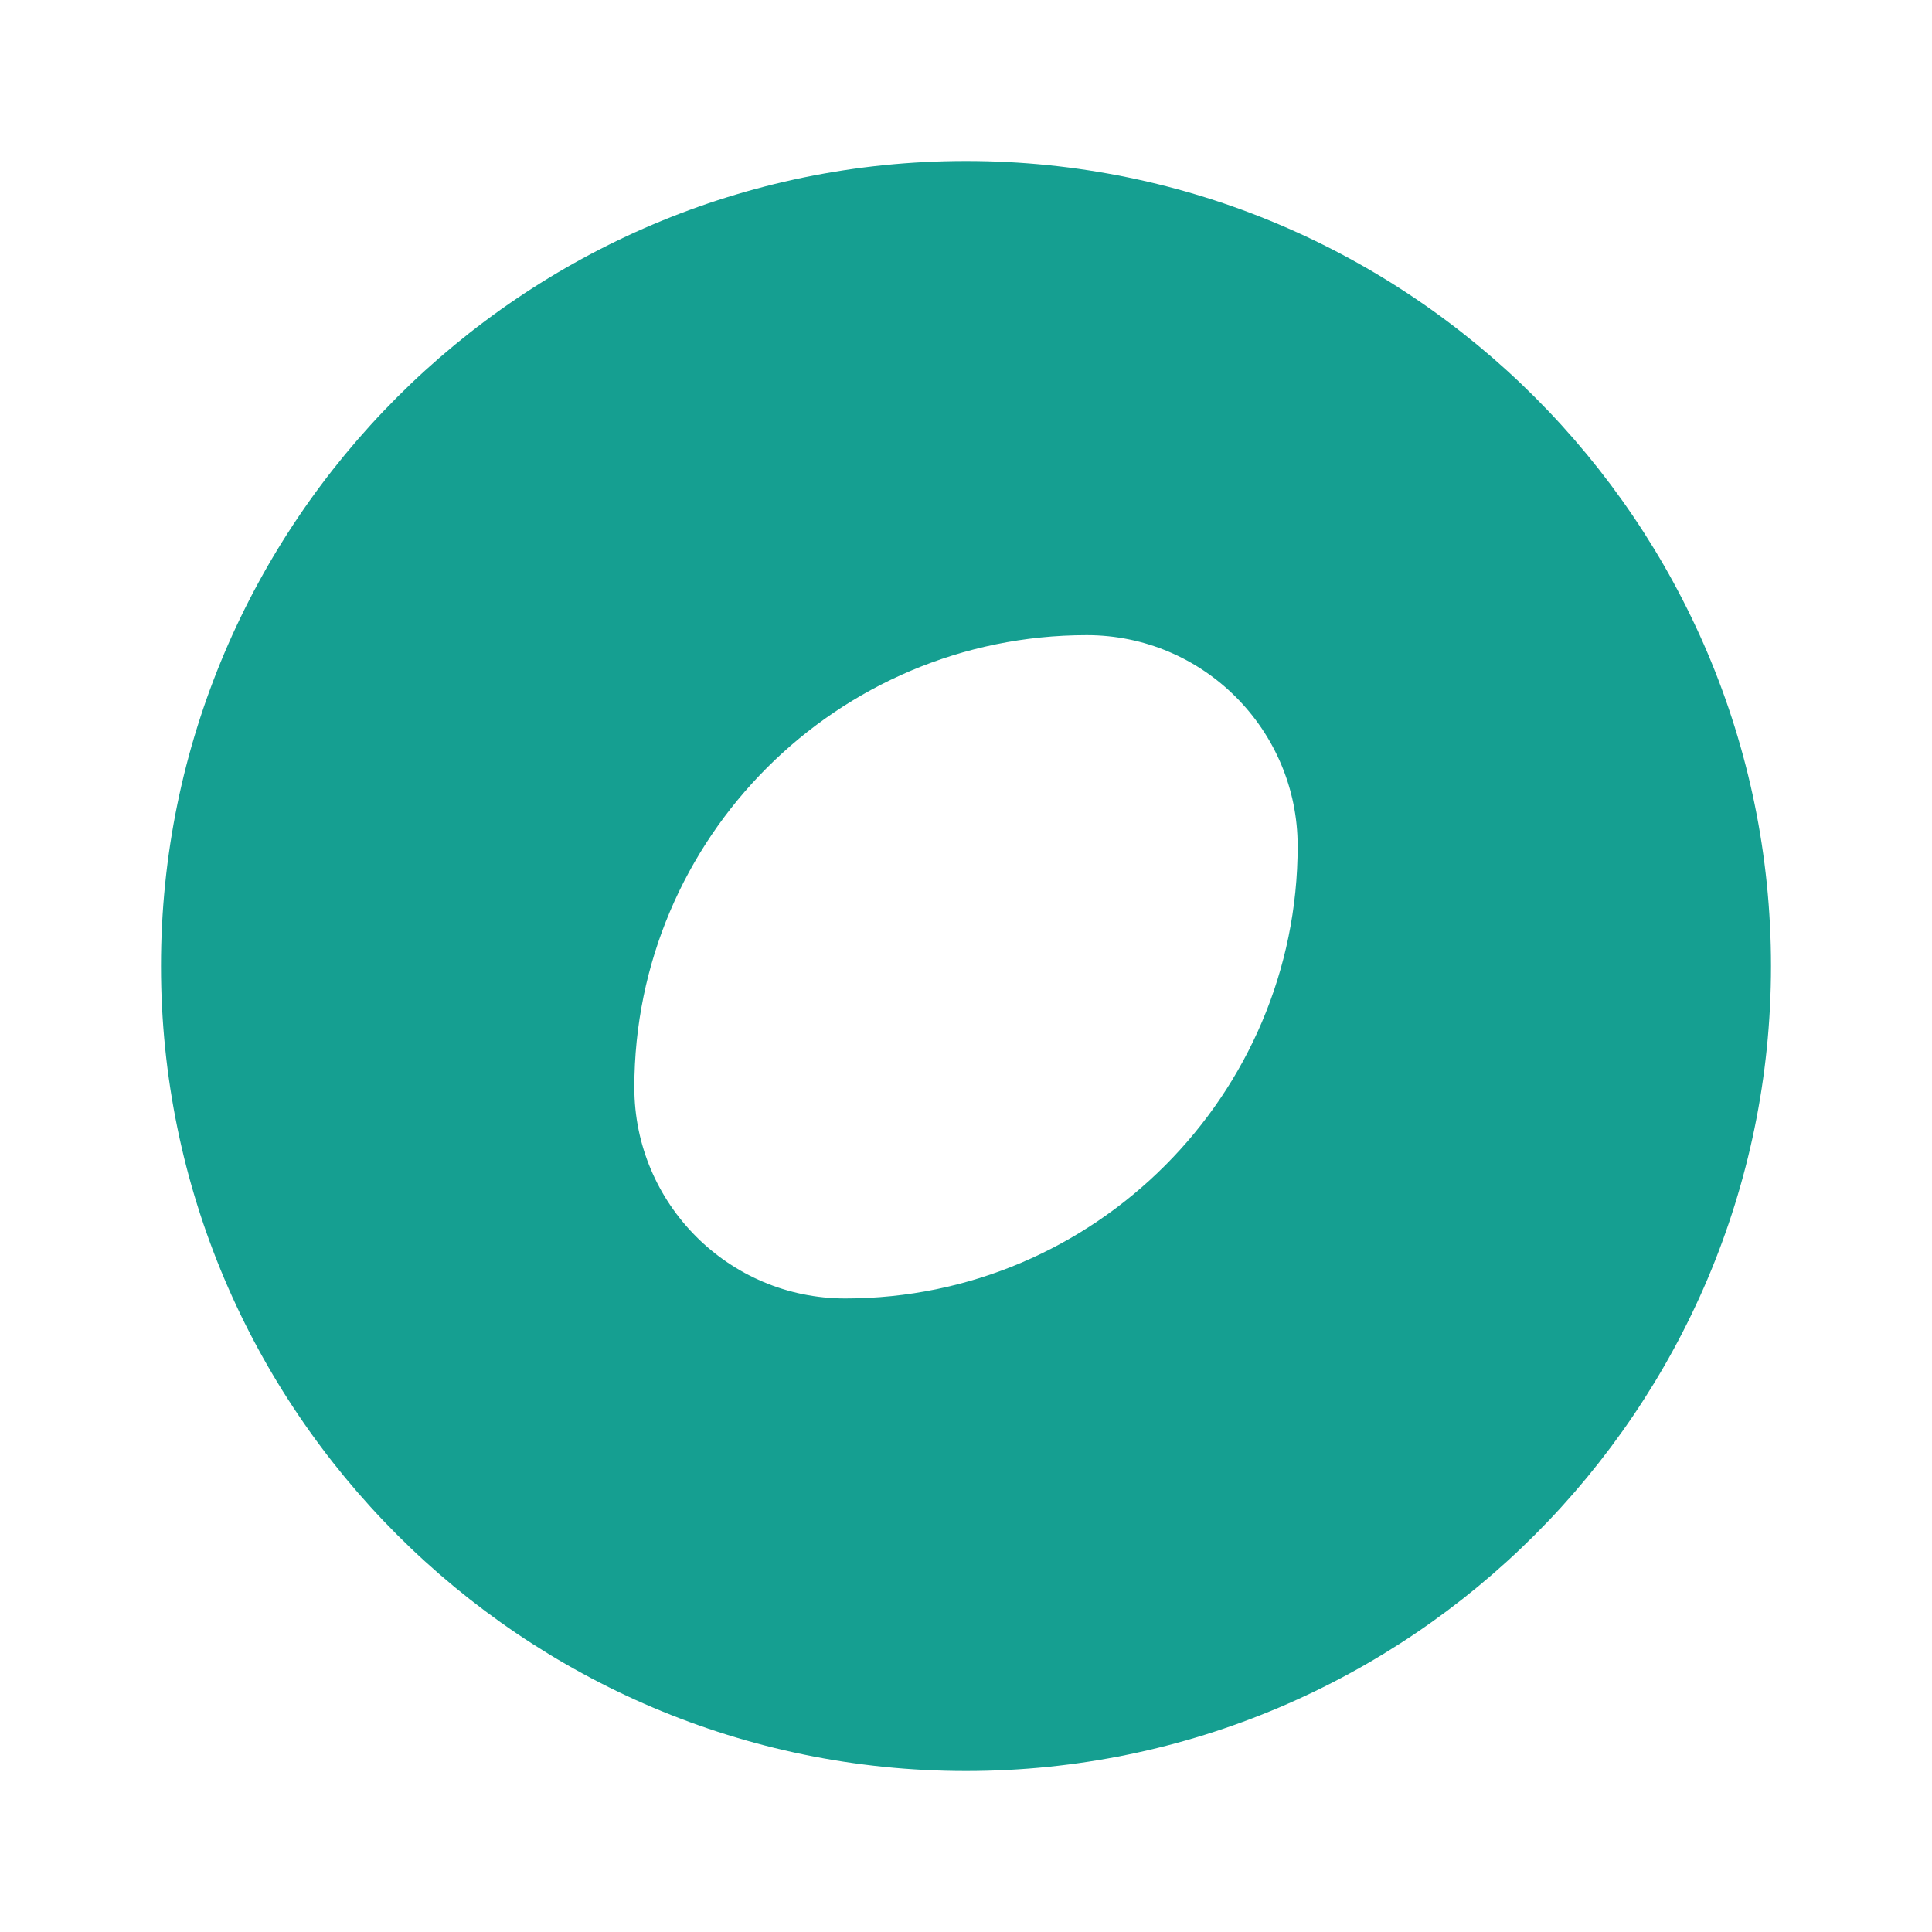
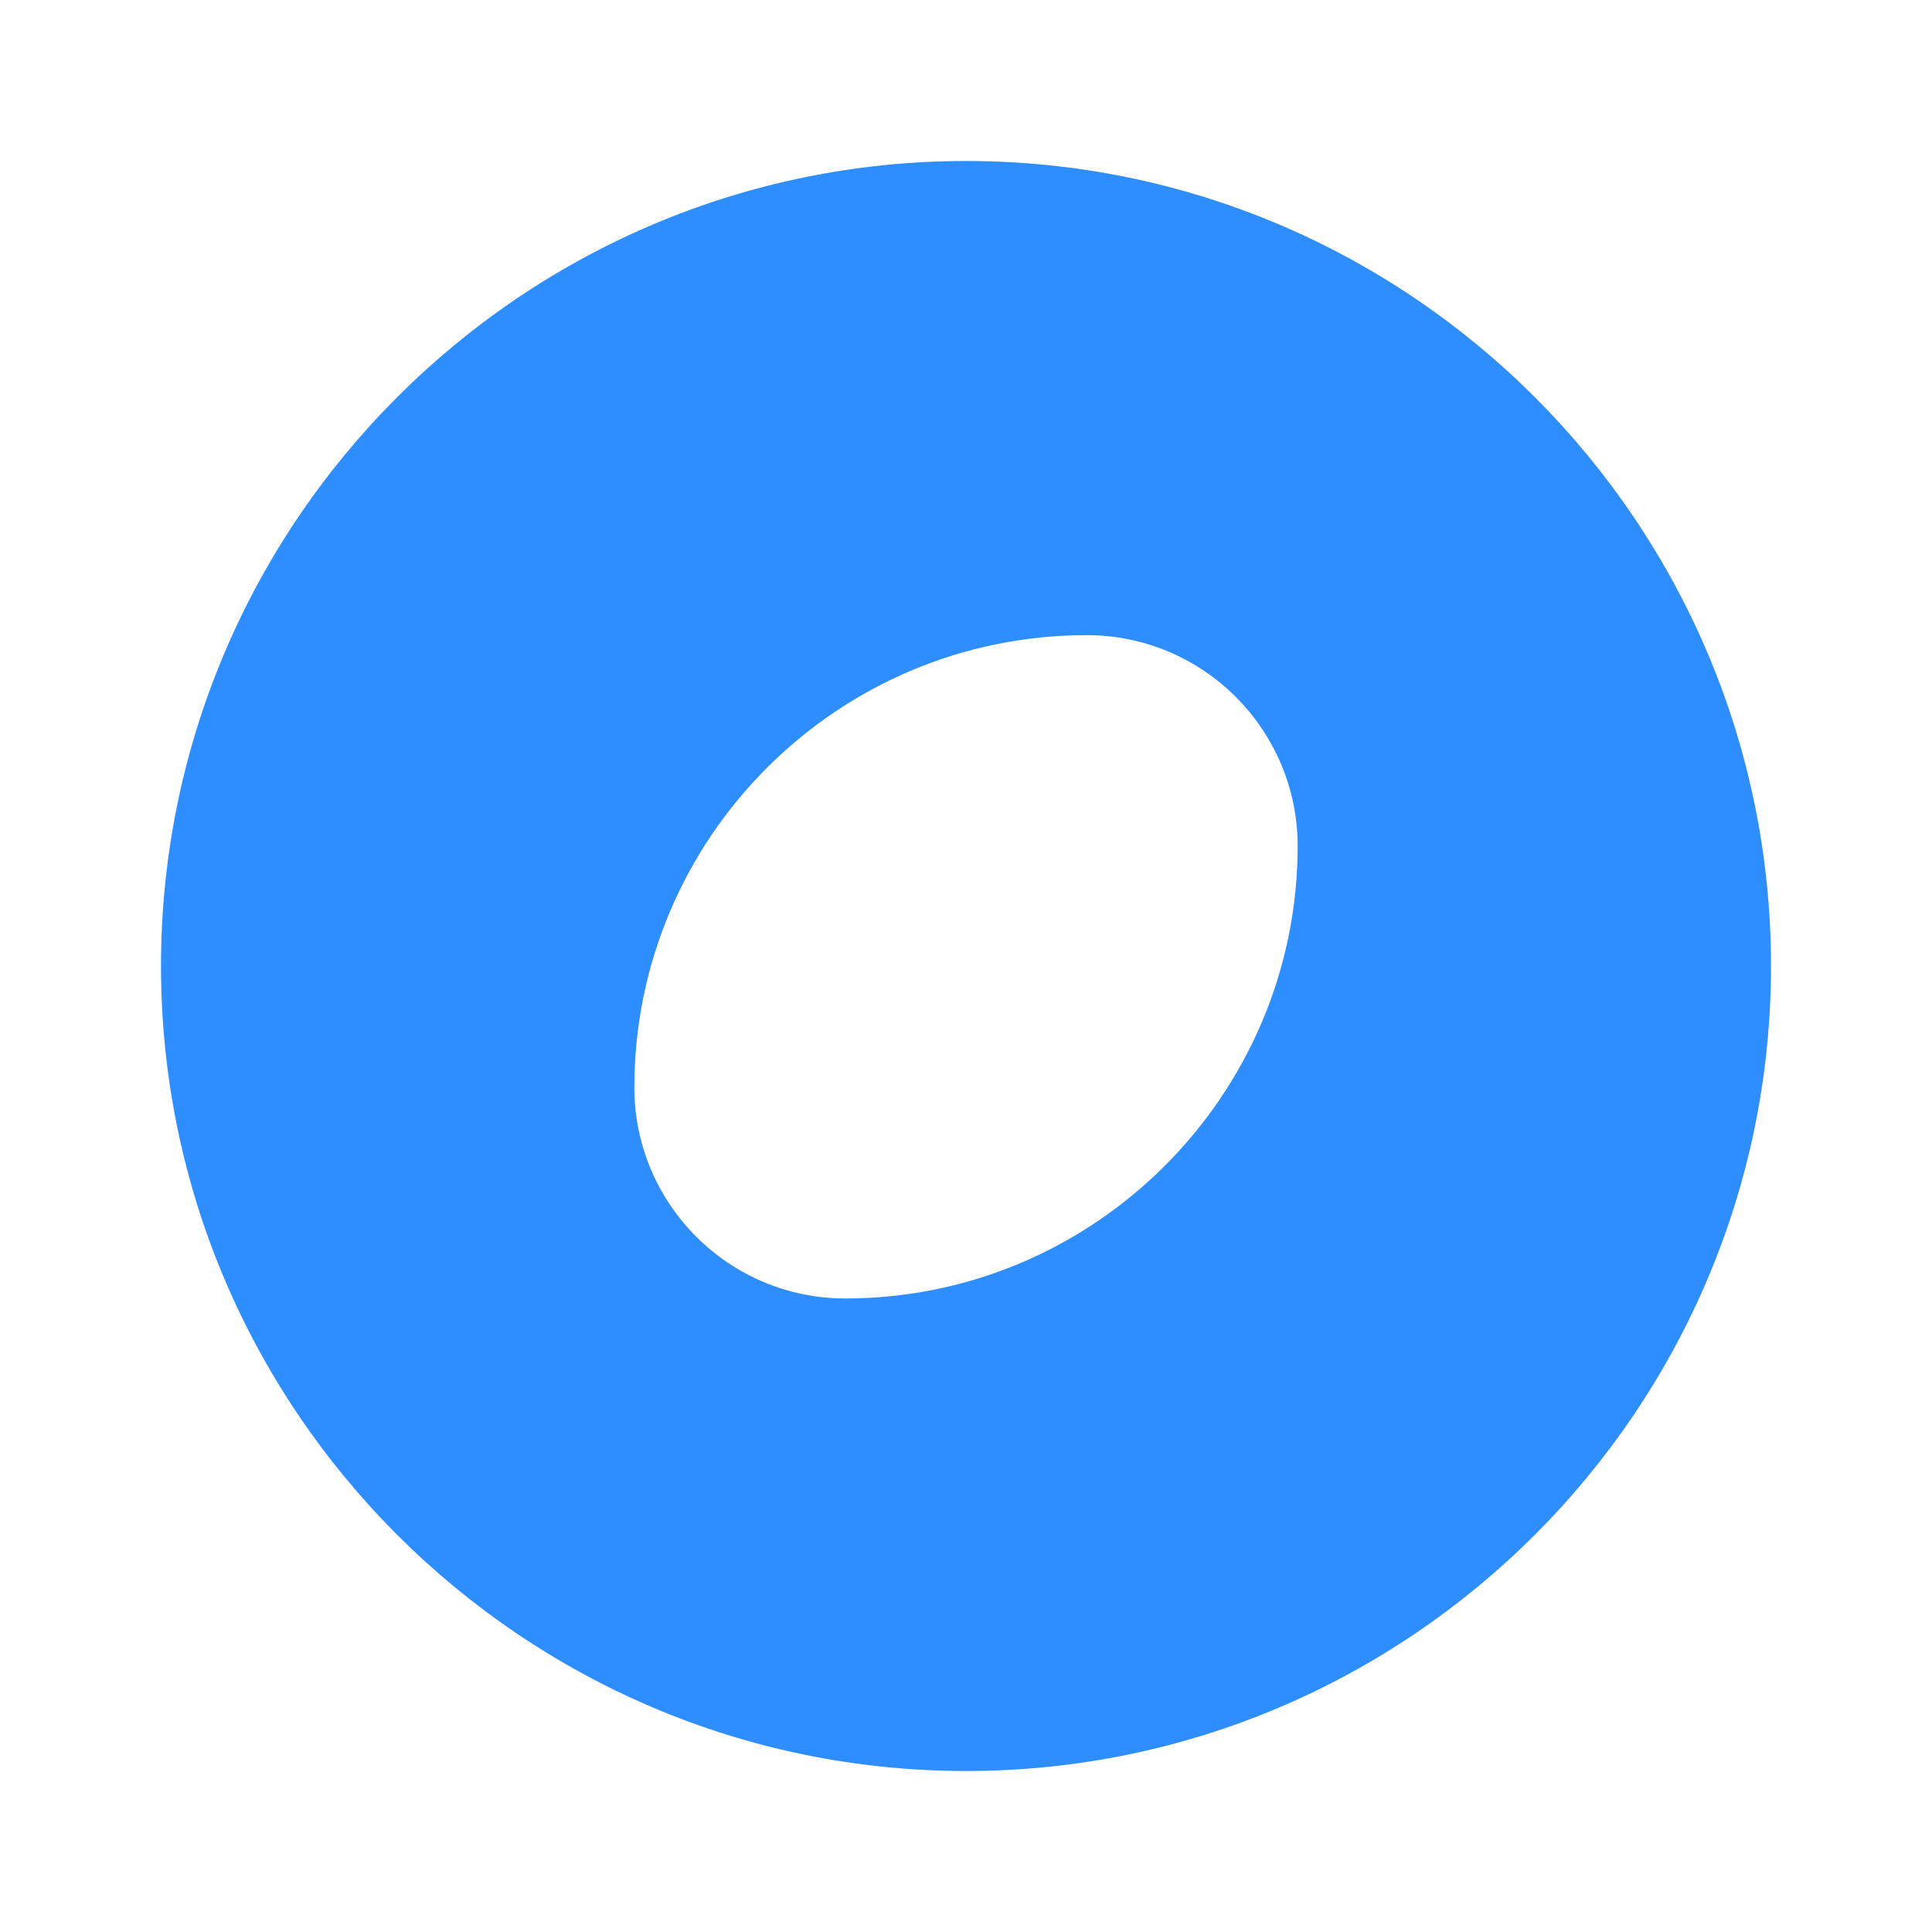
<svg xmlns="http://www.w3.org/2000/svg" width="24" height="24" viewBox="0 0 24 24" fill="none">
-   <path d="M12 2C6.49 2 2 6.49 2 12C2 17.51 6.49 22 12 22C17.51 22 22 17.51 22 12C22 6.49 17.51 2 12 2ZM10.5 16.13C9.05 16.13 7.88 14.95 7.88 13.51C7.88 10.41 10.4 7.89 13.5 7.89C14.95 7.89 16.12 9.07 16.12 10.51C16.12 13.6 13.6 16.13 10.5 16.13Z" fill="#159F91" />
+   <path d="M12 2C6.49 2 2 6.49 2 12C2 17.51 6.49 22 12 22C17.51 22 22 17.51 22 12C22 6.49 17.51 2 12 2ZM10.5 16.13C9.05 16.13 7.88 14.95 7.88 13.51C7.88 10.41 10.4 7.89 13.5 7.89C14.95 7.89 16.12 9.07 16.12 10.51C16.12 13.6 13.6 16.13 10.5 16.13Z" fill="#2E8EFF" />
</svg>
